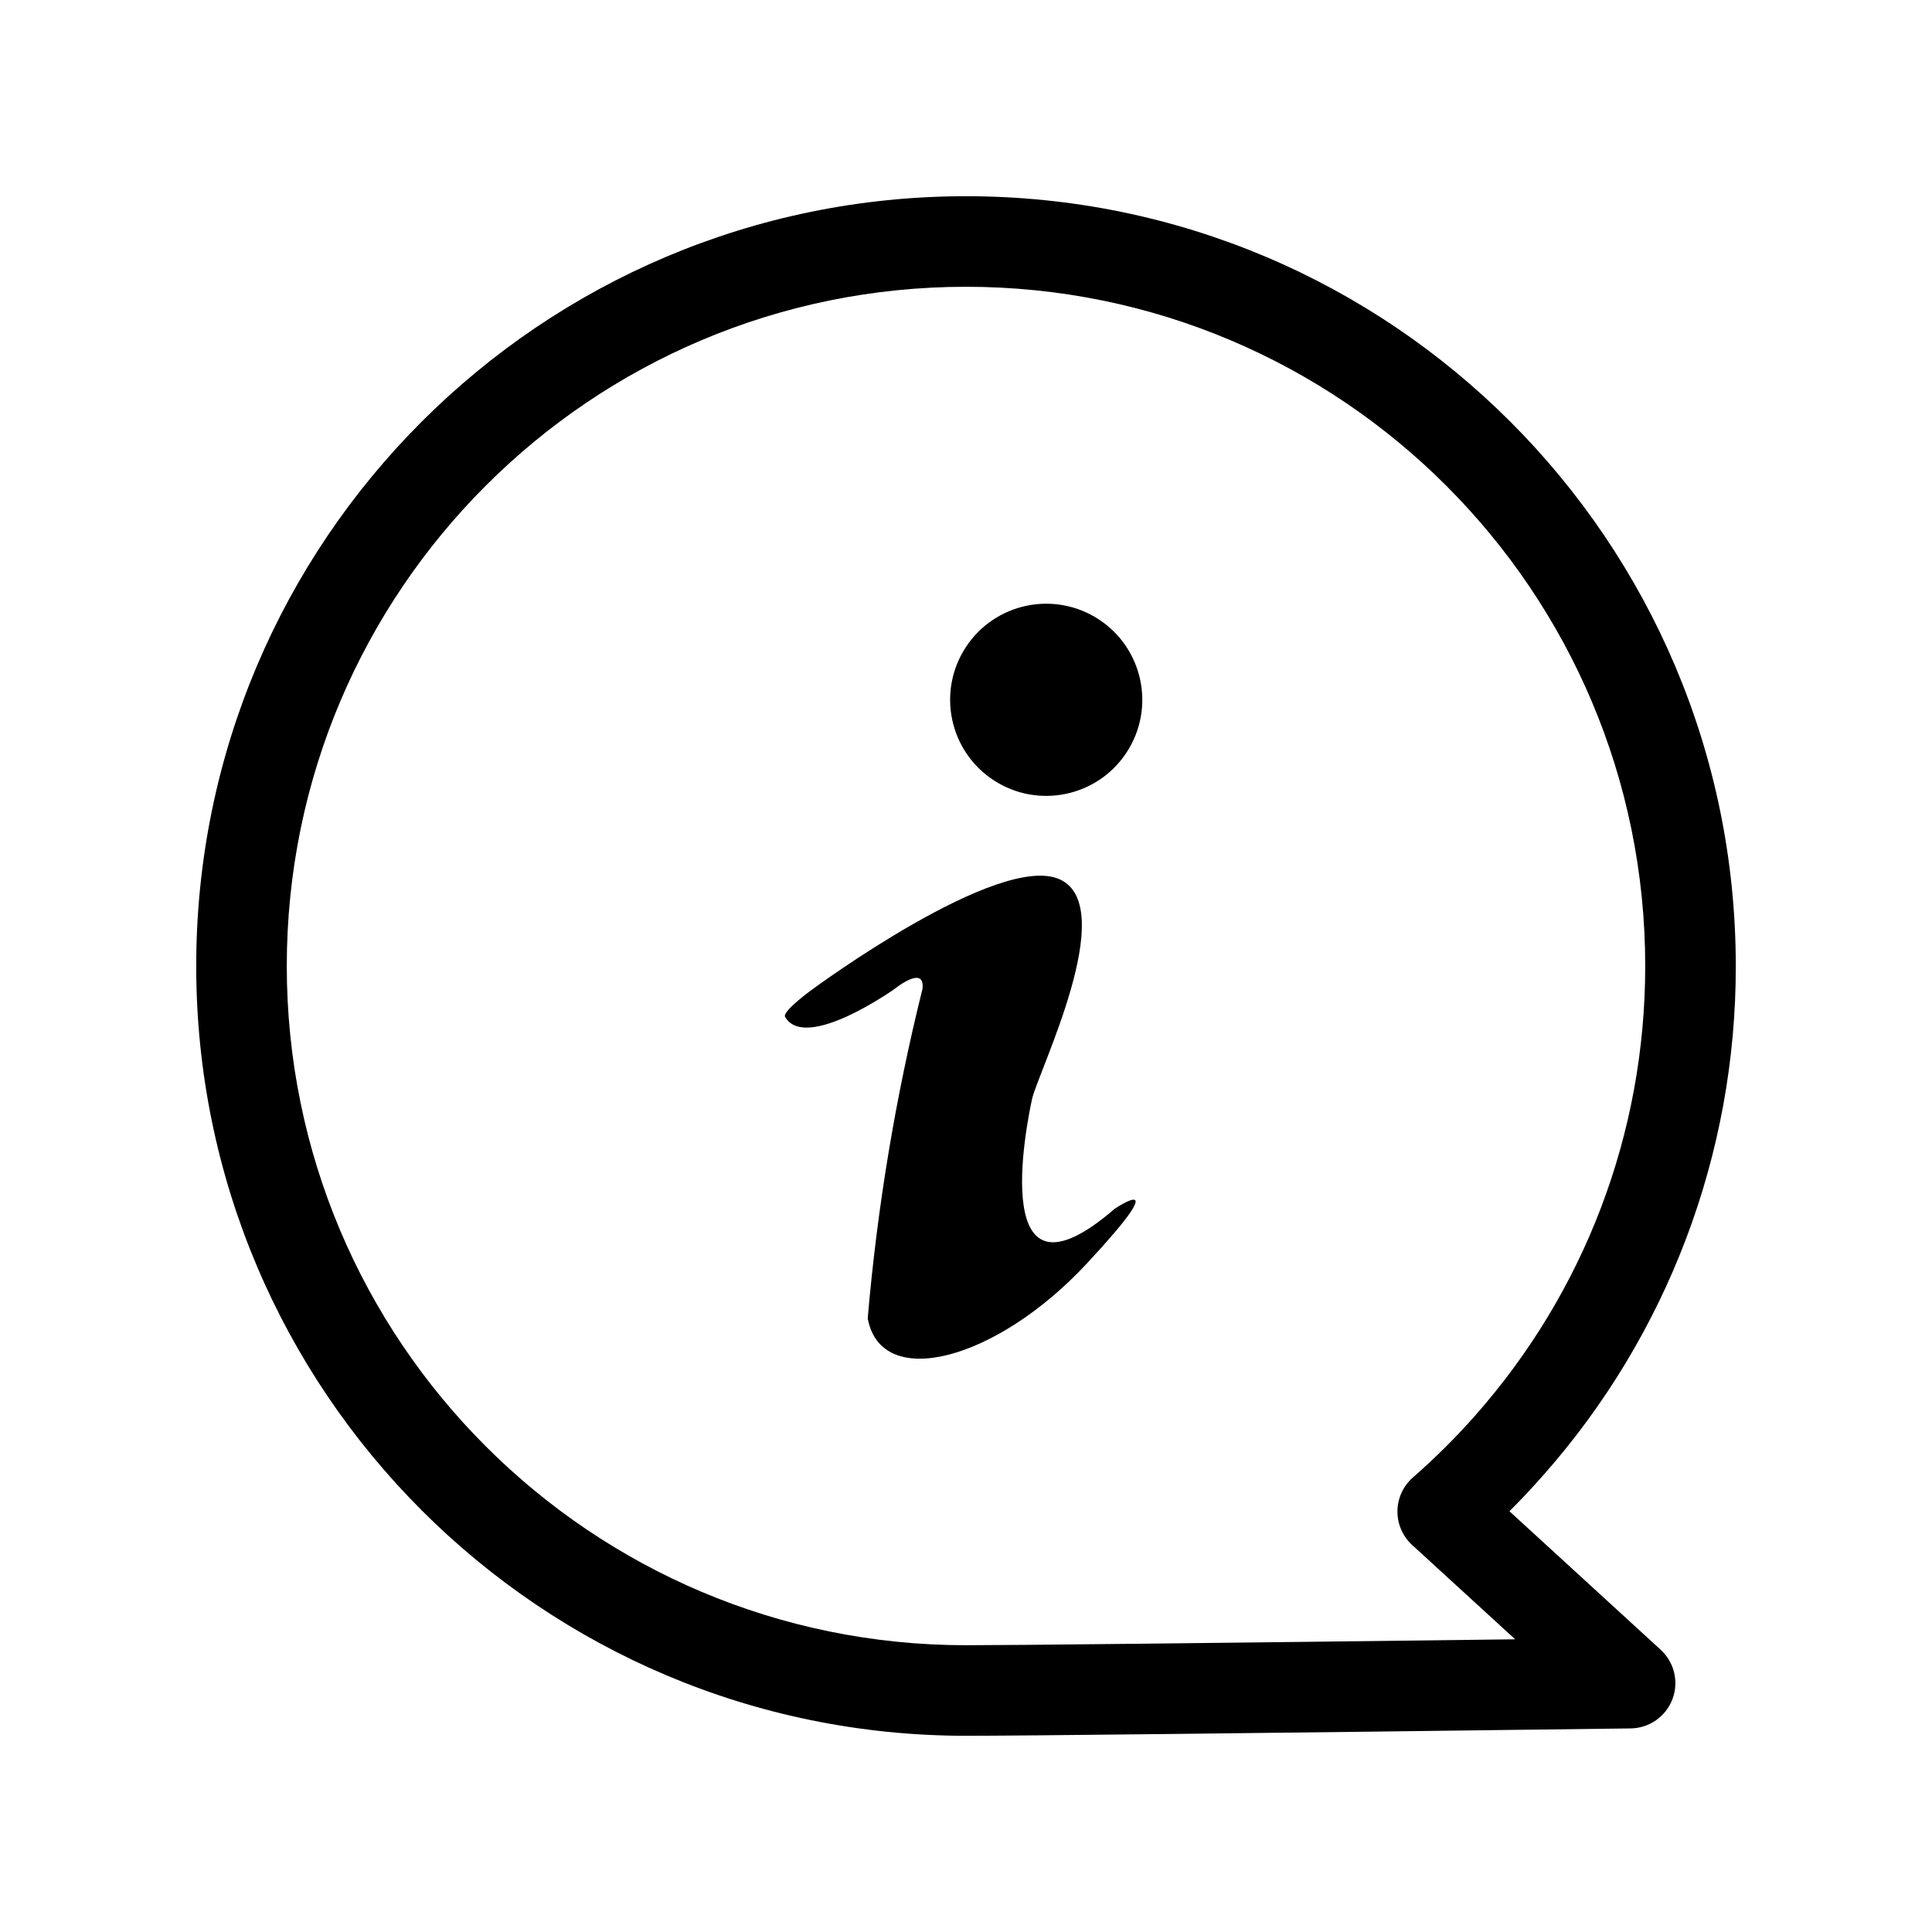
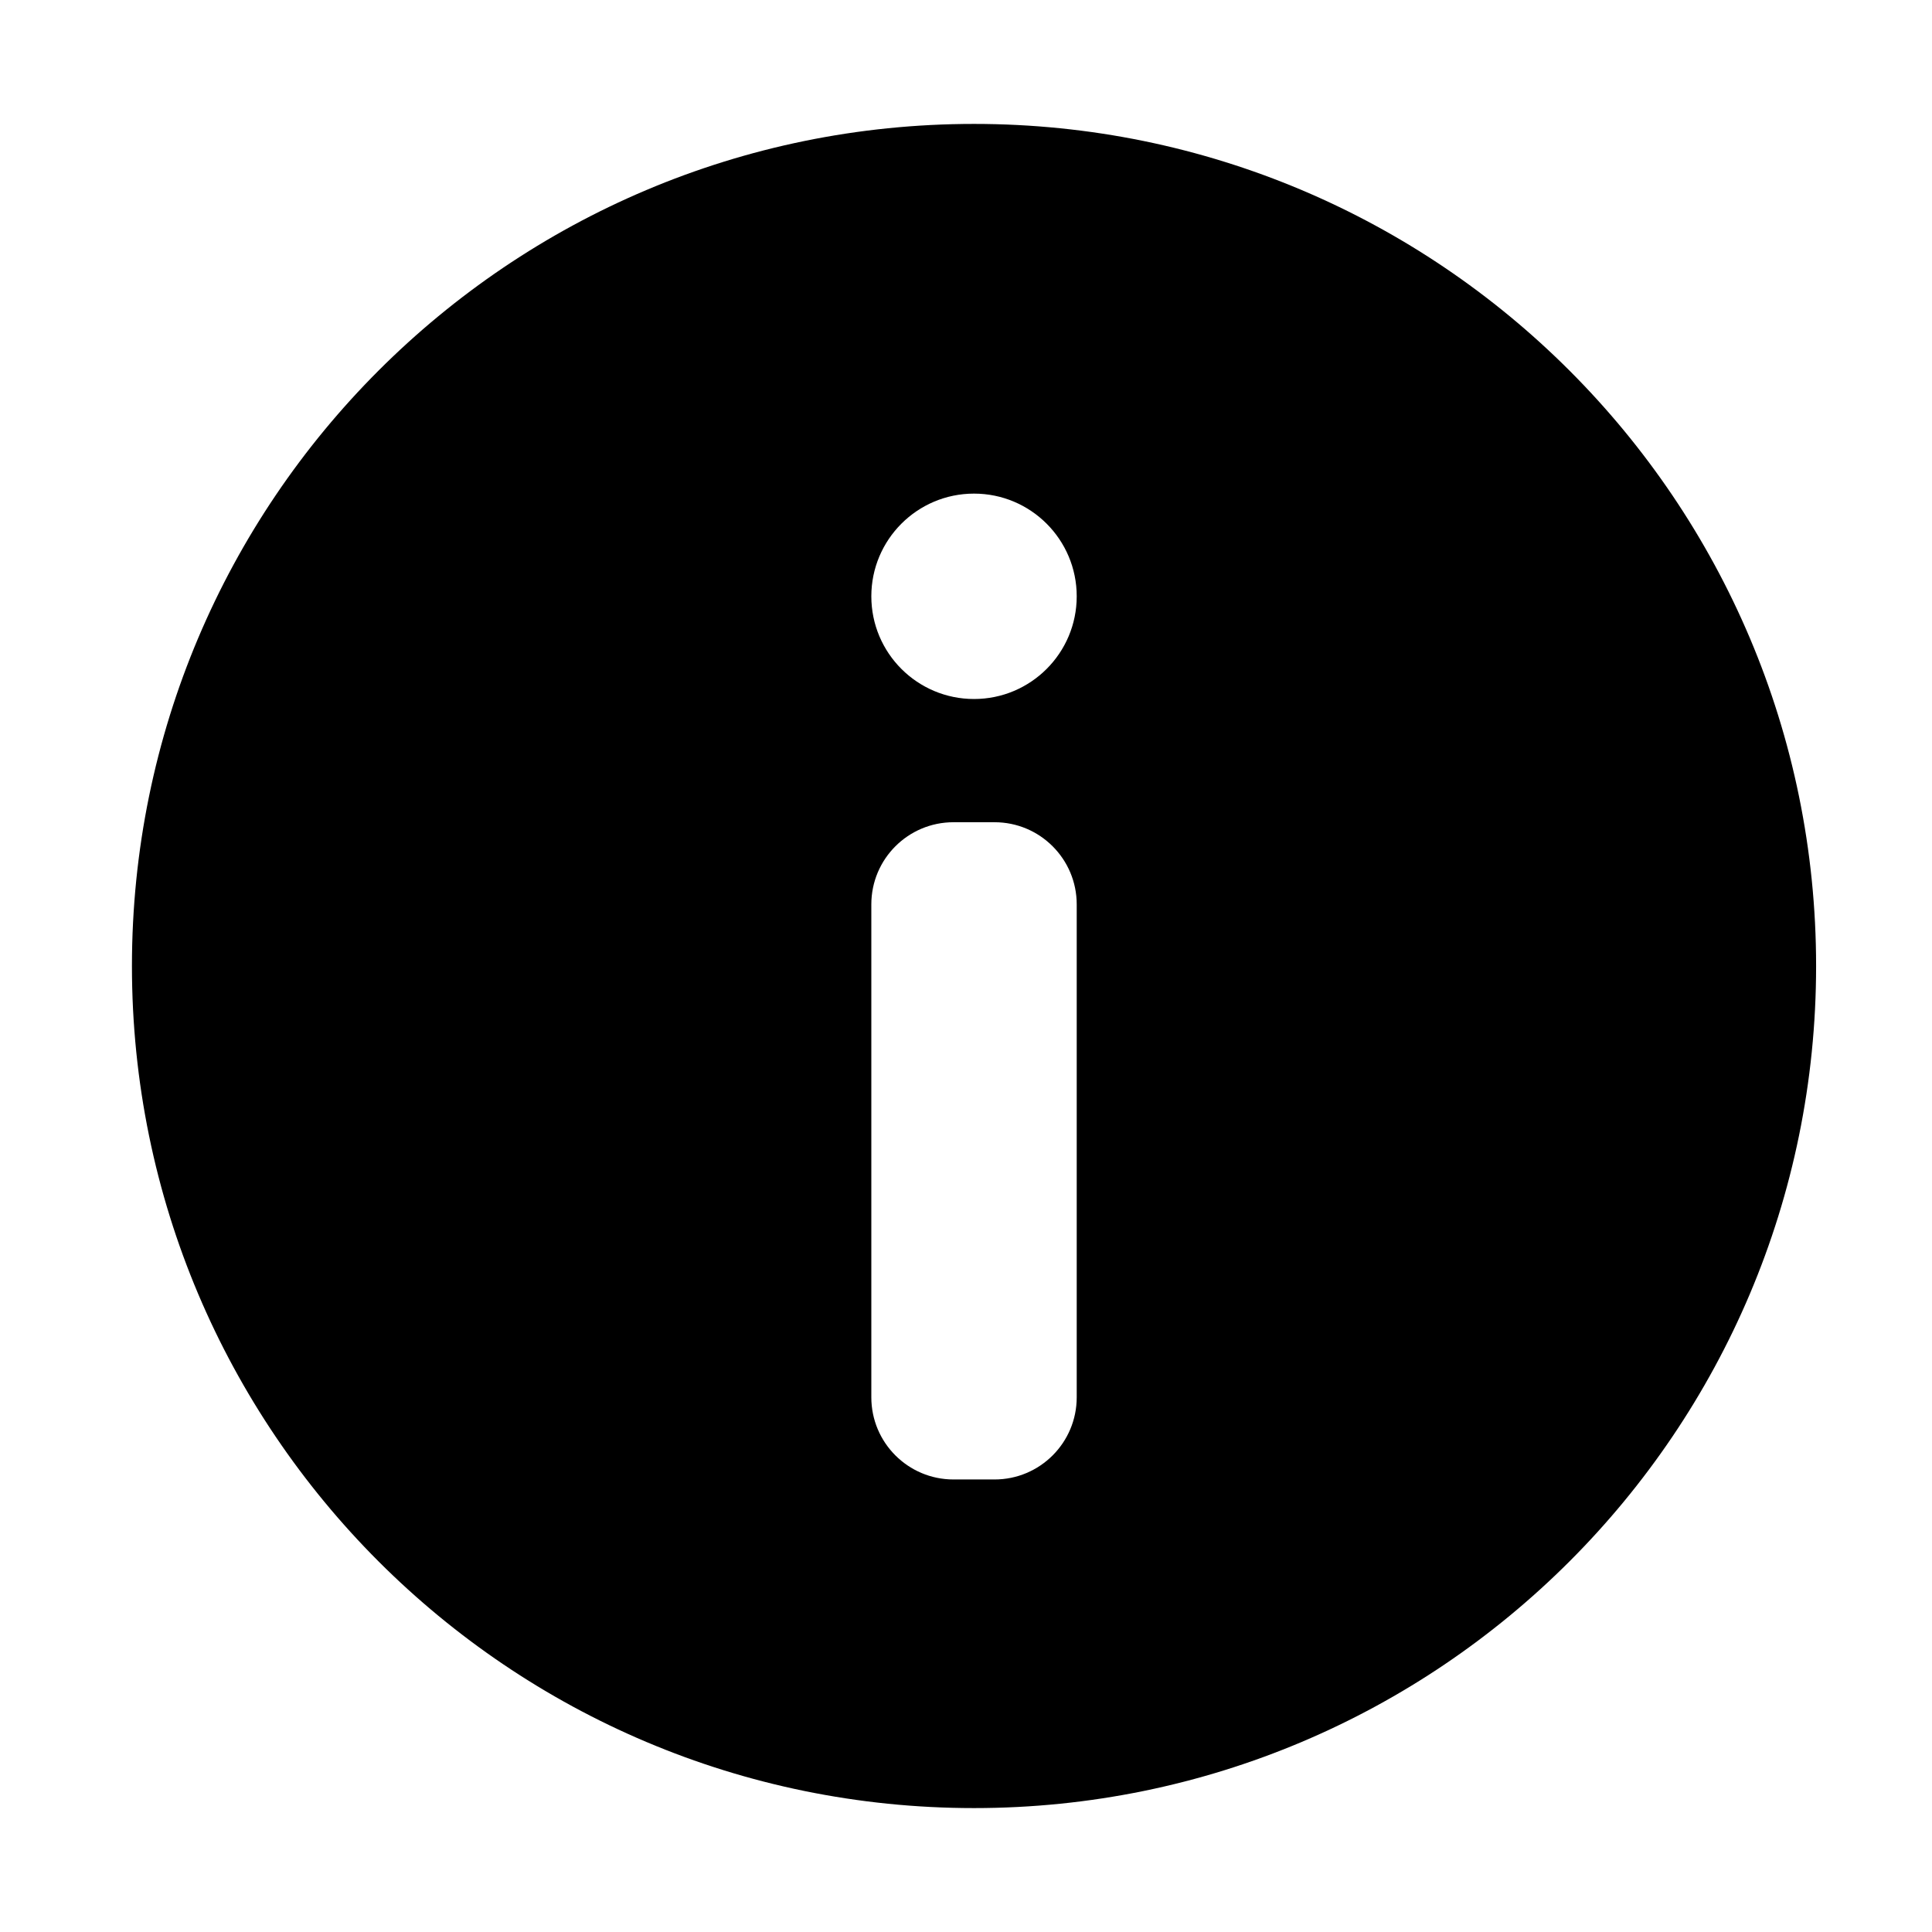
<svg xmlns="http://www.w3.org/2000/svg" viewBox="0 0 1024 1024">
-   <path d="M817.728 782.176A406.464 406.464 0 0 0 920 512c0-225.344-182.656-408-408-408S104 286.656 104 512 286.656 920 512 920c29.216 0 146.528-1.28 352.32-3.904a24 24 0 0 0 15.872-41.696l-80.16-73.408c6.08-6.08 12-12.352 17.696-18.816zM512 872C313.184 872 152 710.816 152 512S313.184 152 512 152 872 313.184 872 512c0 89.056-32.416 173.024-90.24 238.4-10.24 11.584-21.248 22.496-32.896 32.704a24 24 0 0 0-0.384 35.776l54.592 49.984c-168 2.08-265.12 3.136-291.072 3.136z" />
-   <path d="M546.976 582.656c-3.072 14.24-23.392 116.096 43.808 58.048 0 0 33.056-22.368-14.784 29.024-47.84 51.456-108.992 67.712-116.096 29.024a1119.04 1119.04 0 0 1 29.024-174.592c1.504-13.216-14.784 0-14.784 0s-47.328 33.6-58.048 14.752c-1.504-3.072 14.784-14.752 14.784-14.752s98.752-72.832 130.88-58.048c32 14.688-11.712 102.272-14.784 116.544z m50.176-183.904a50.88 50.88 0 1 1-85.28-55.68 50.88 50.88 0 1 1 85.28 55.68z" />
+   <path d="M516.252 958.322c-246.498 0-446.321-199.826-446.321-446.321S269.754 65.678 516.252 65.678c246.496 0 446.321 199.828 446.321 446.323S762.748 958.322 516.252 958.322zM516.252 261.626c-30.061 0-54.43 24.369-54.43 54.428 0 30.063 24.369 54.432 54.43 54.432 30.061 0 54.43-24.369 54.43-54.432C570.681 285.995 546.312 261.626 516.252 261.626zM570.681 479.343c0-24.049-19.497-43.544-43.544-43.544l-21.772 0c-24.049 0-43.544 19.494-43.544 43.544l0 261.261c0 24.047 19.494 43.544 43.544 43.544l21.772 0c24.047 0 43.544-19.497 43.544-43.544L570.681 479.343z" />
</svg>
